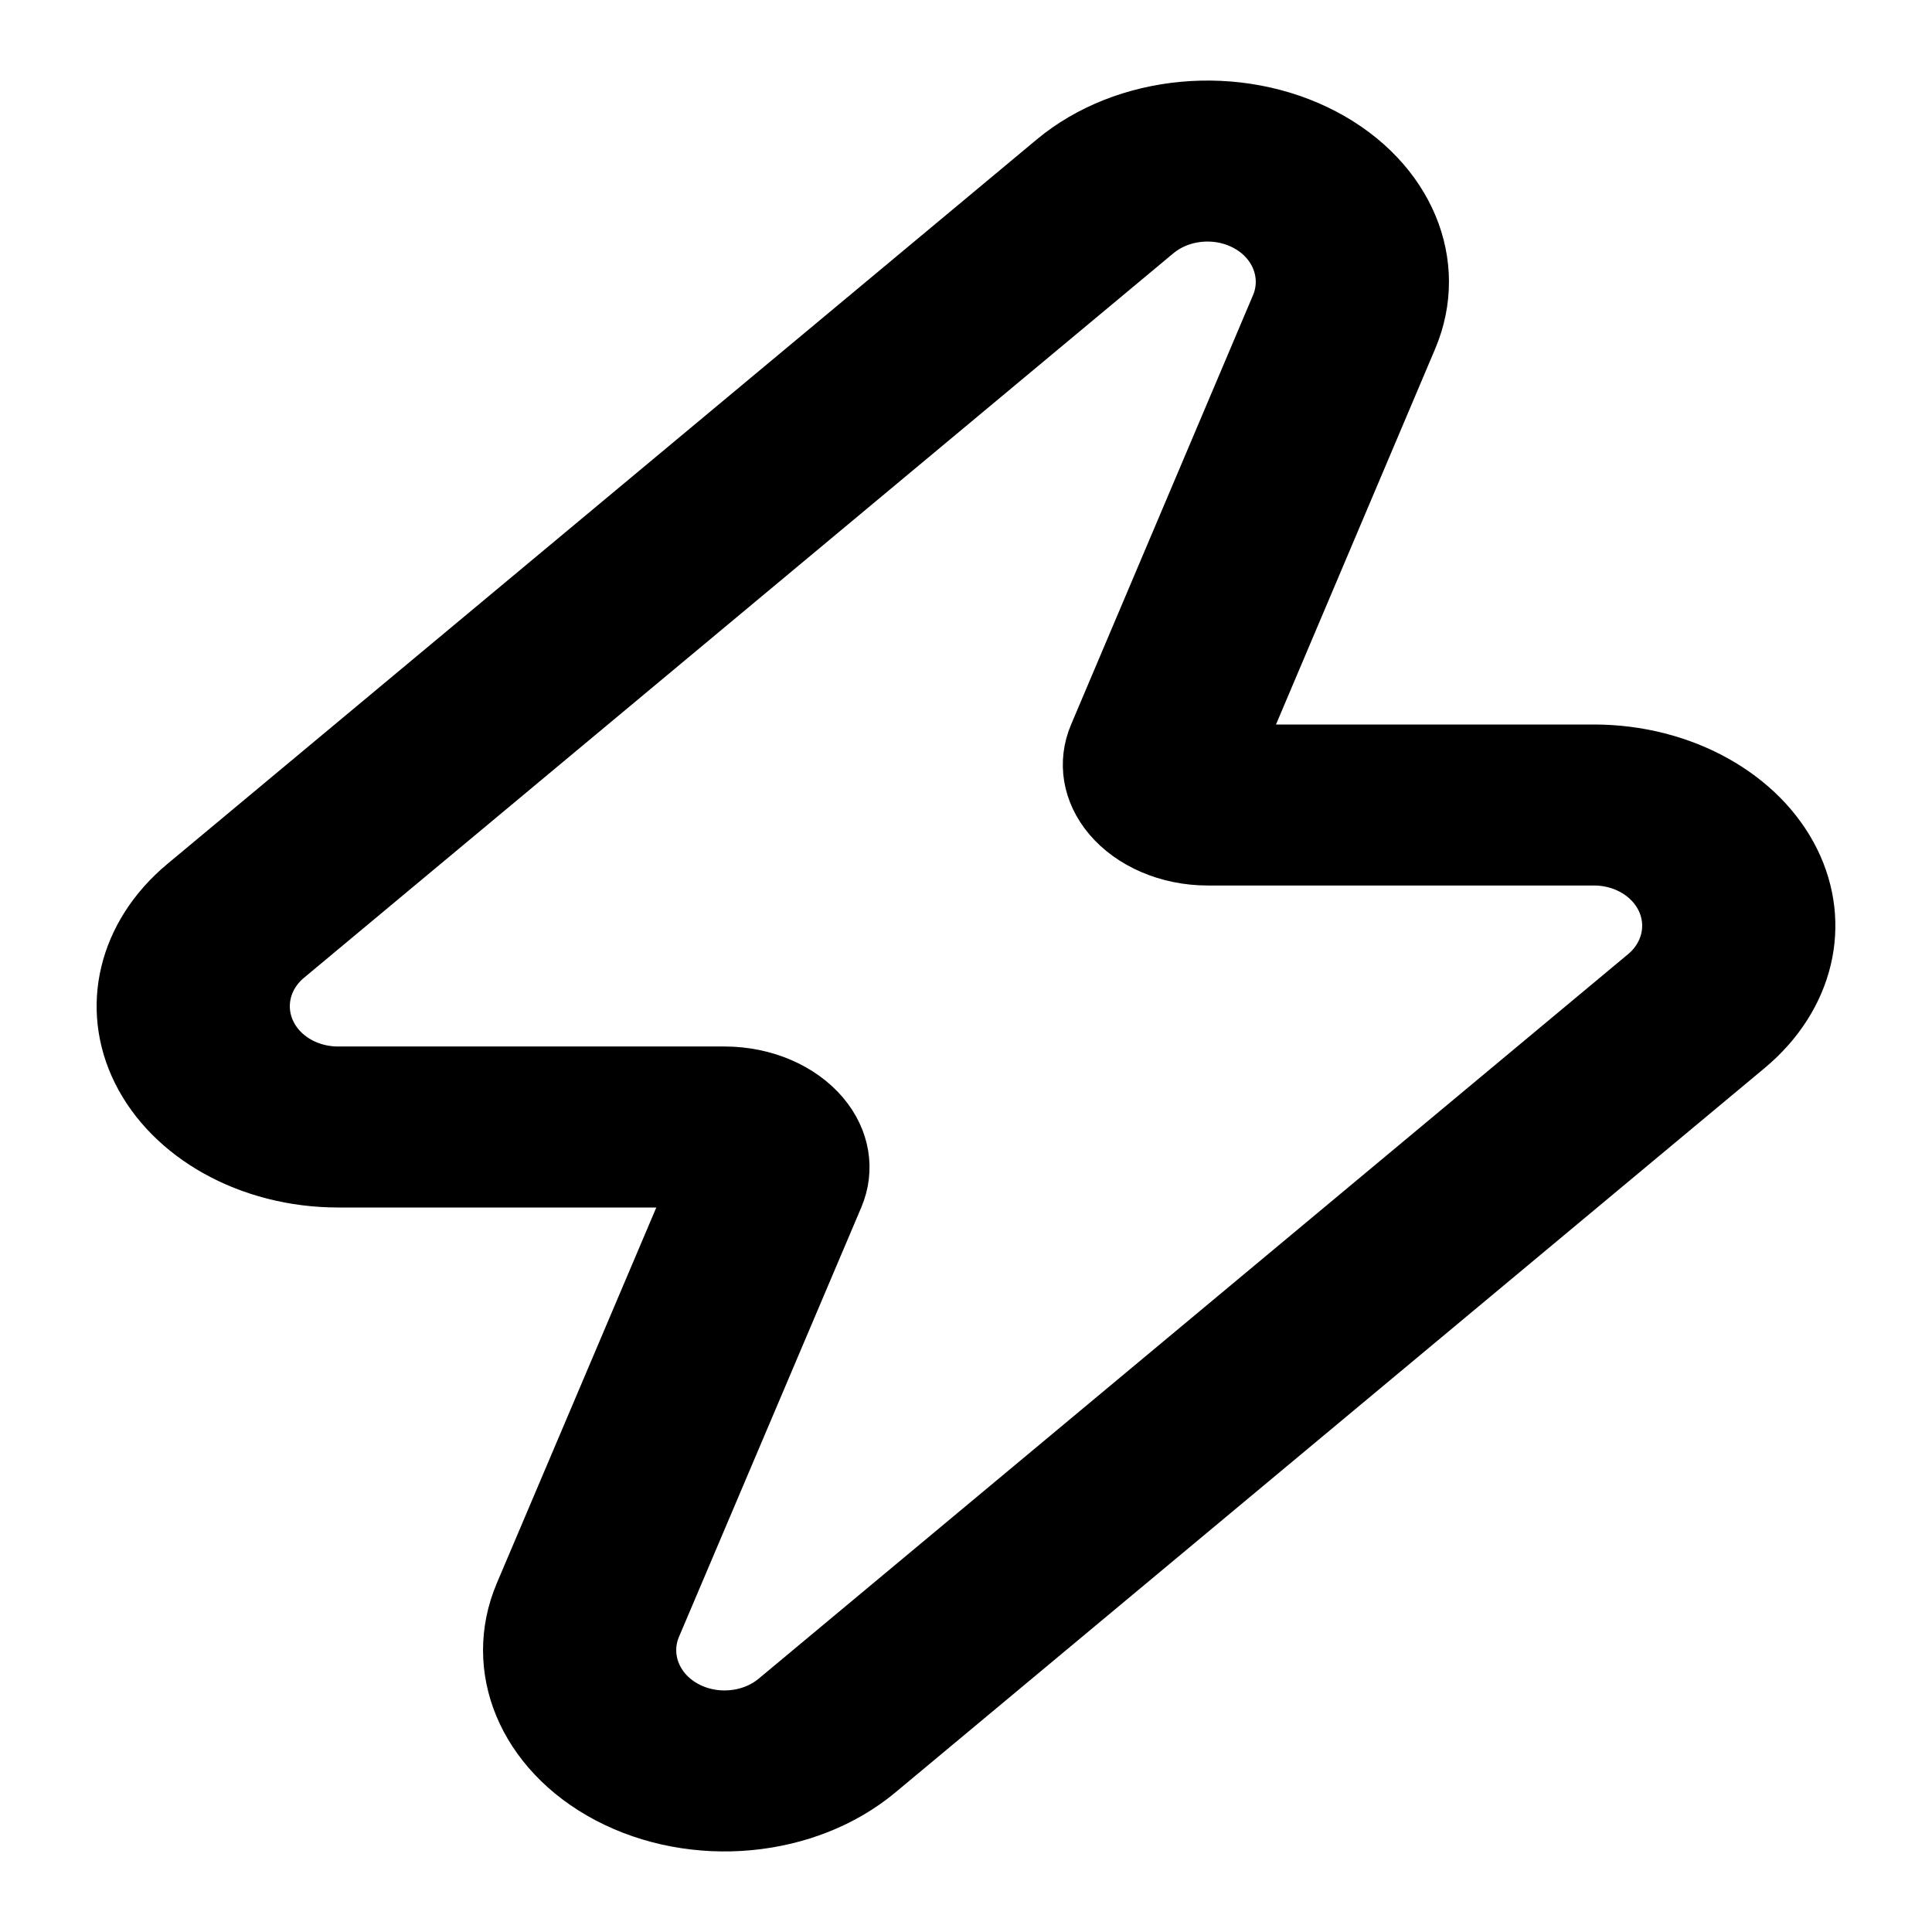
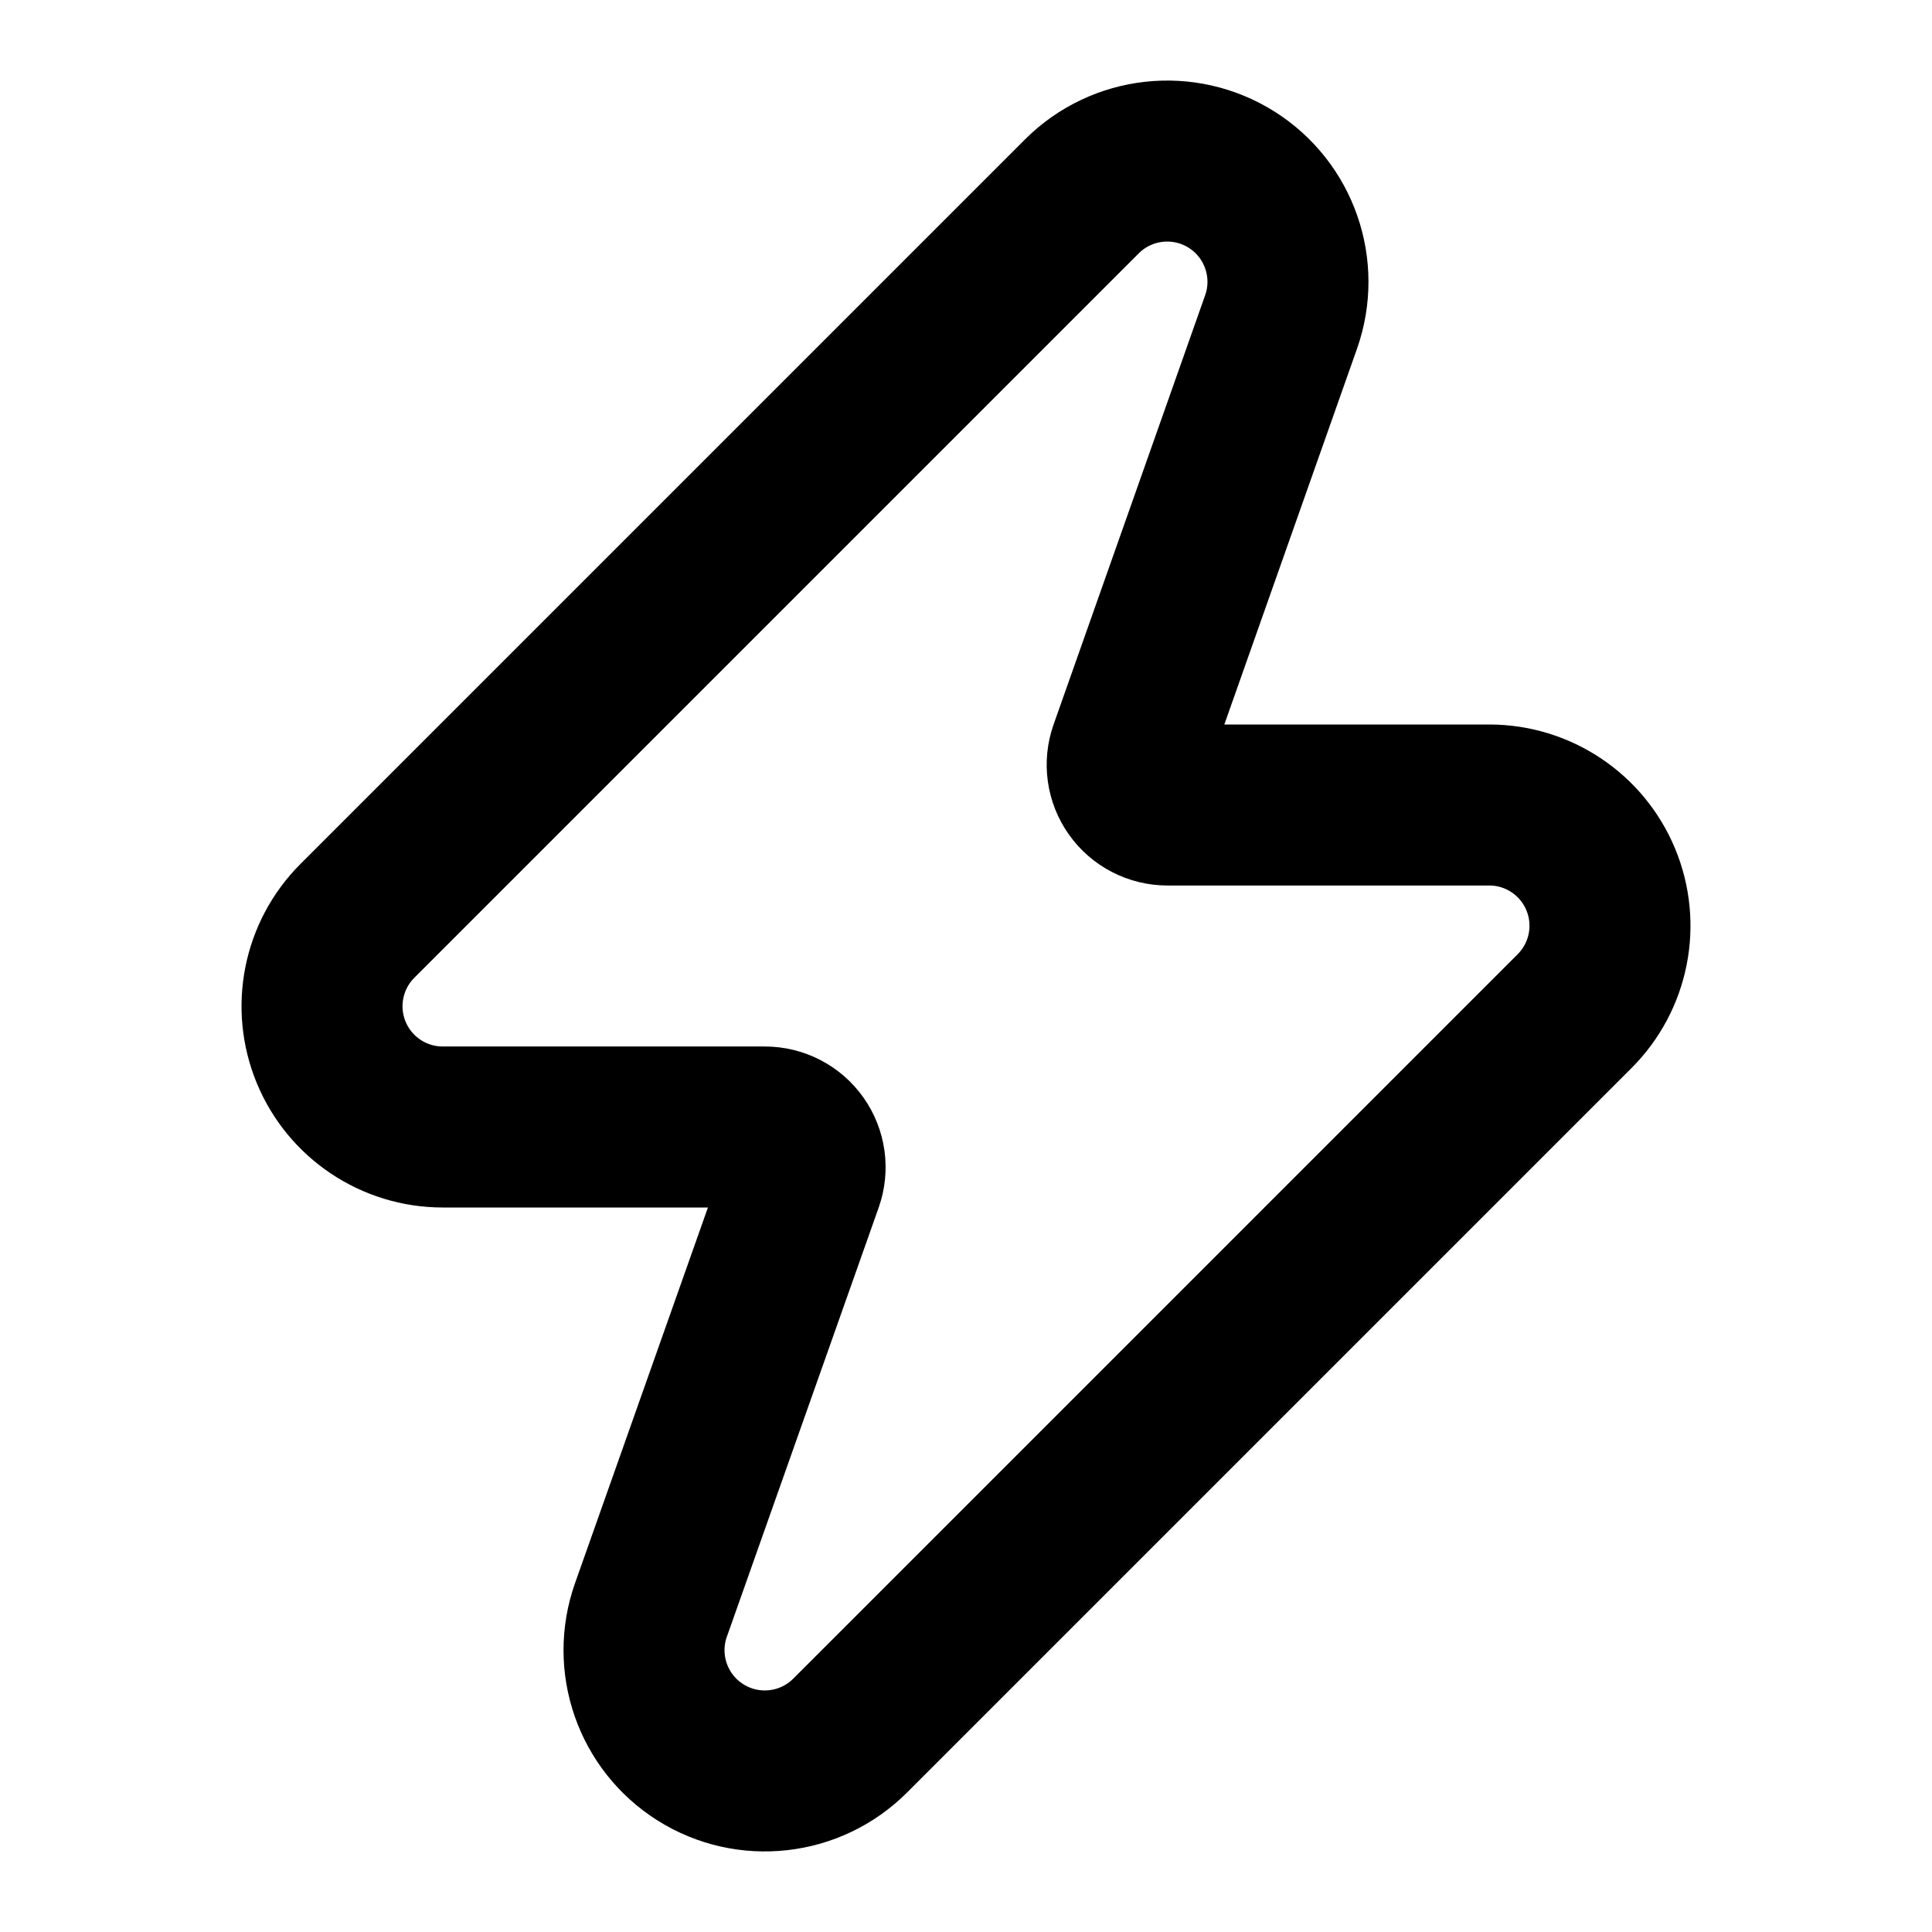
<svg xmlns="http://www.w3.org/2000/svg" width="24" height="24" viewBox="0 0 24 24" fill="none" stroke="currentColor" stroke-width="2" stroke-linecap="round" stroke-linejoin="round">
-   <path transform="matrix(1.2 0 0 1 -2.4 0)" d="M15.914 4a1.5 1.5 0 00-2.474-1.561l-9 9A1.5 1.5 0 005.5 14h4.002a.5.5 0 01.471.666L8.086 20a1.5 1.5 0 002.475 1.56l9-9A1.5 1.5 0 0018.5 10h-3.997a.5.5 0 01-.472-.667z" />
+   <path d="M15.914 4a1.5 1.5 0 00-2.474-1.561l-9 9A1.5 1.5 0 005.5 14h4.002a.5.5 0 01.471.666L8.086 20a1.5 1.5 0 002.475 1.56l9-9A1.5 1.5 0 0018.5 10h-3.997a.5.5 0 01-.472-.667z" />
</svg>
